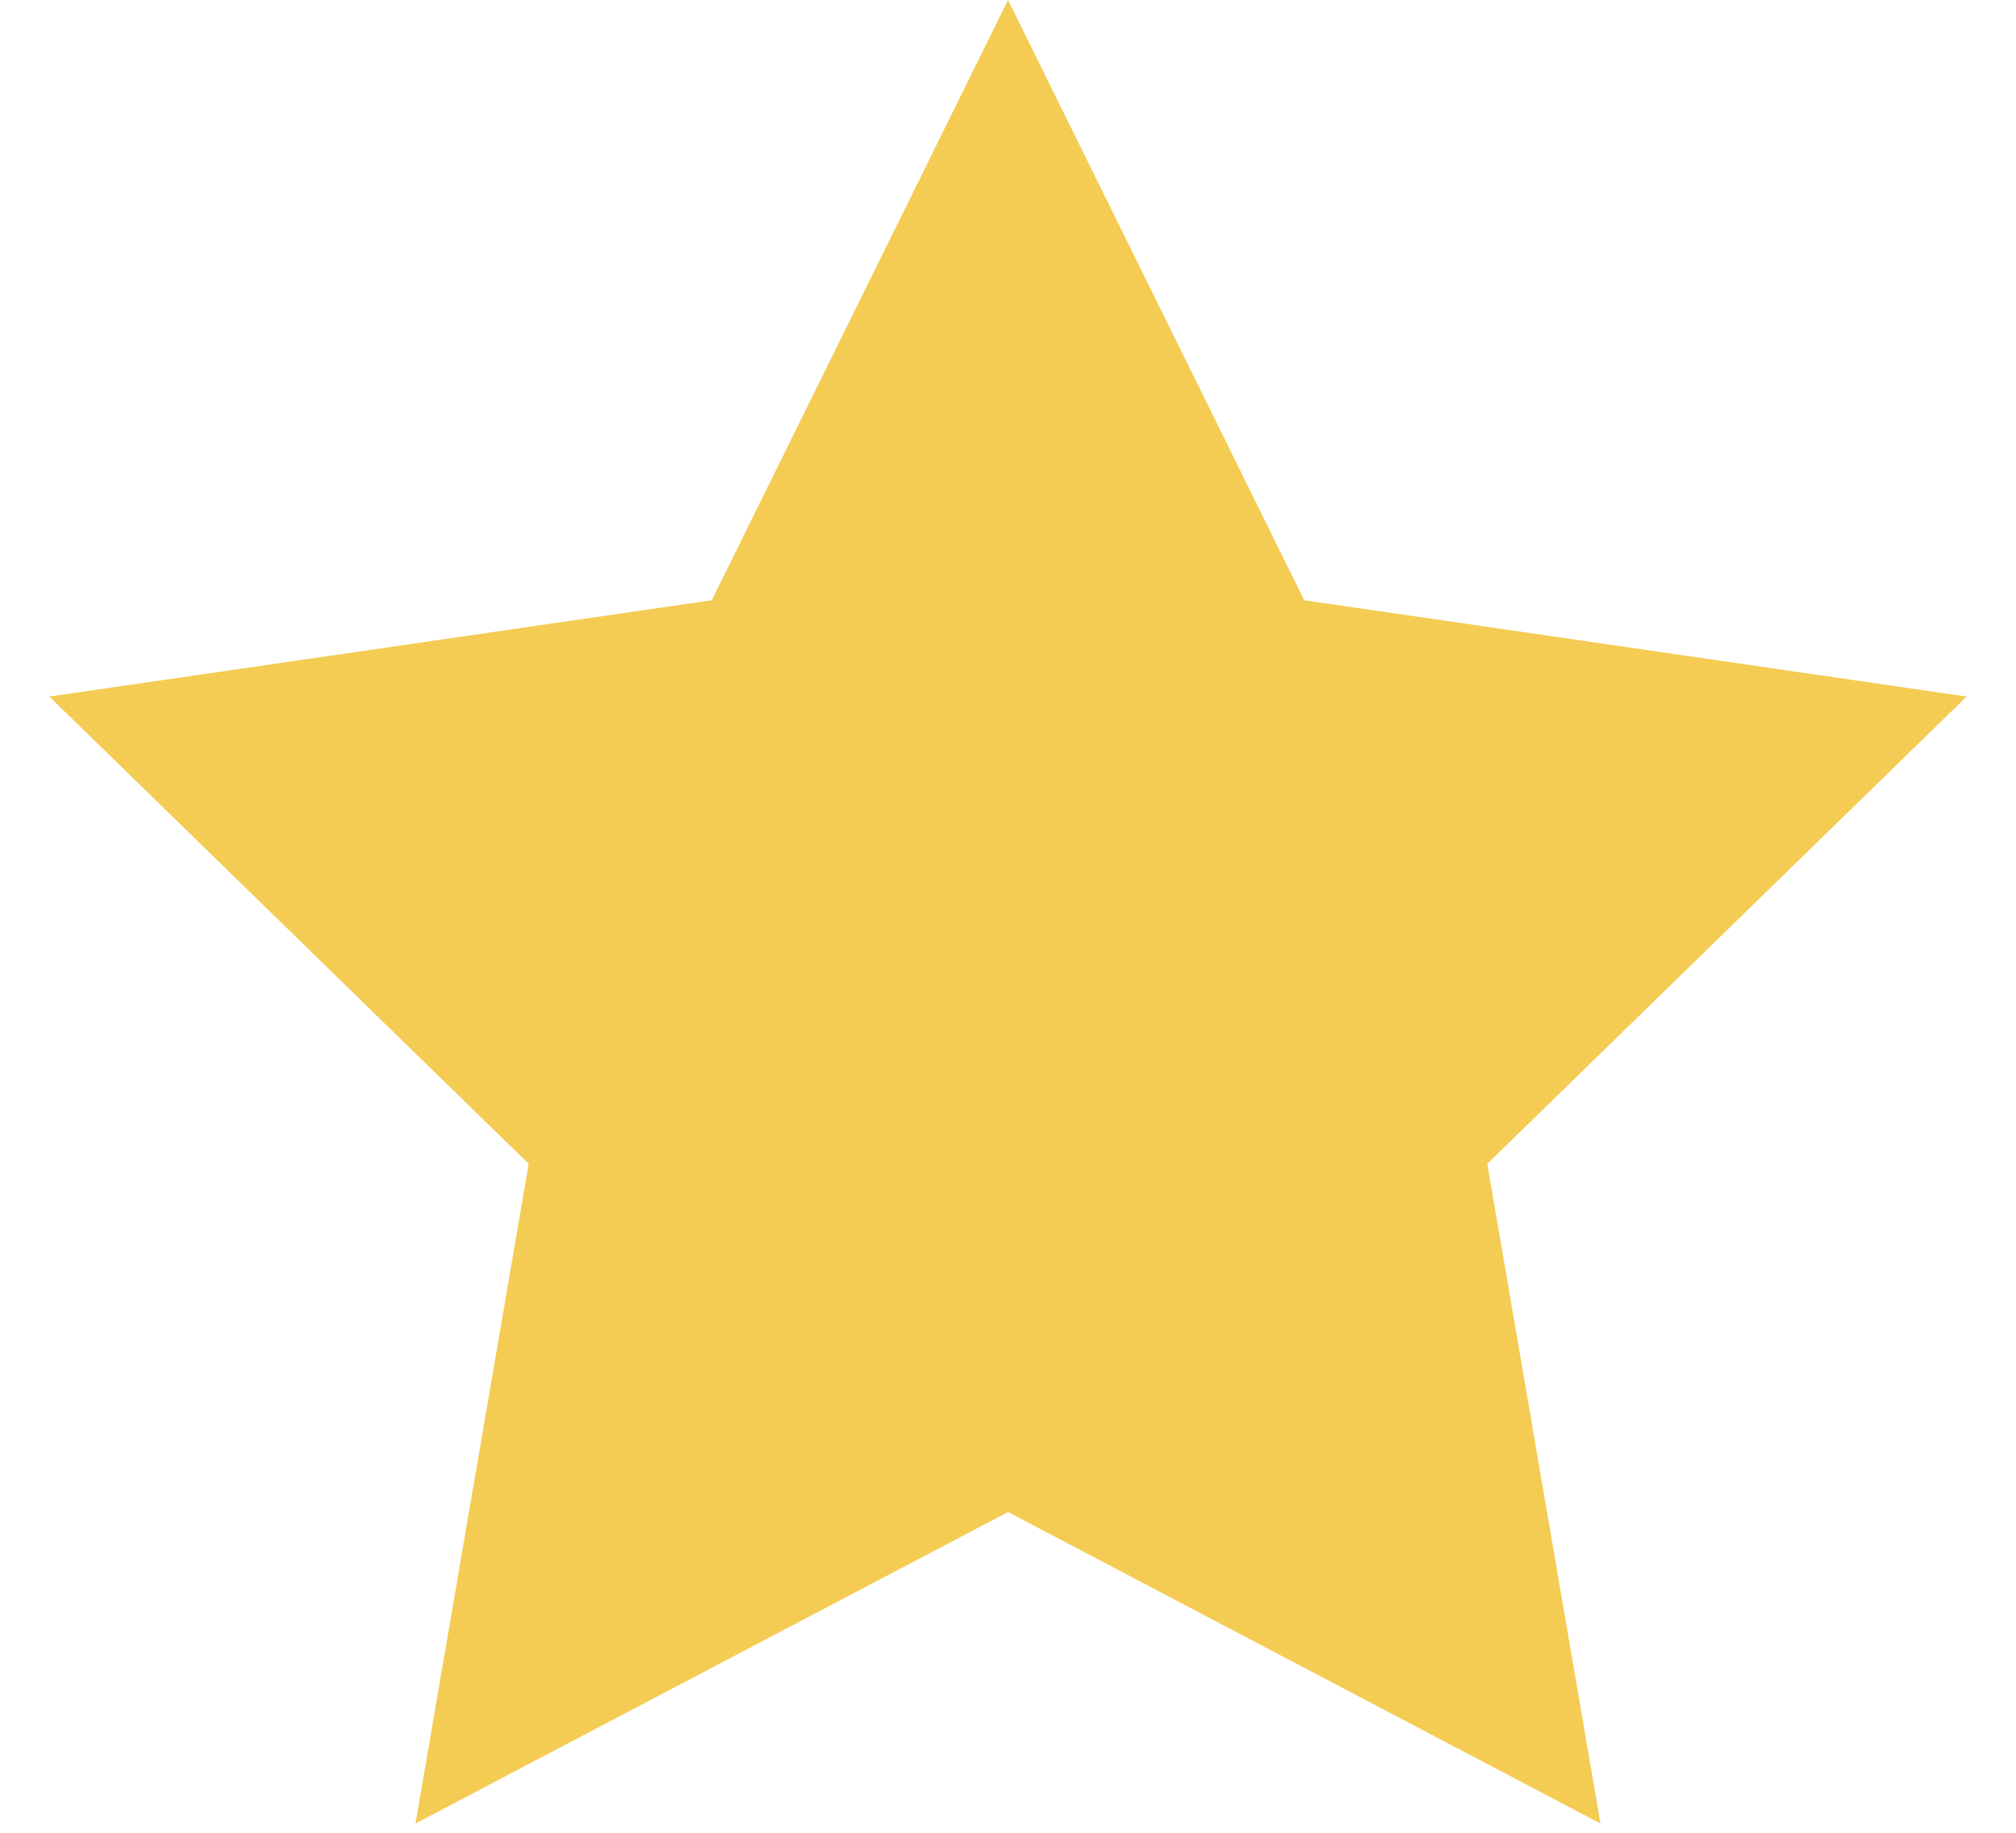
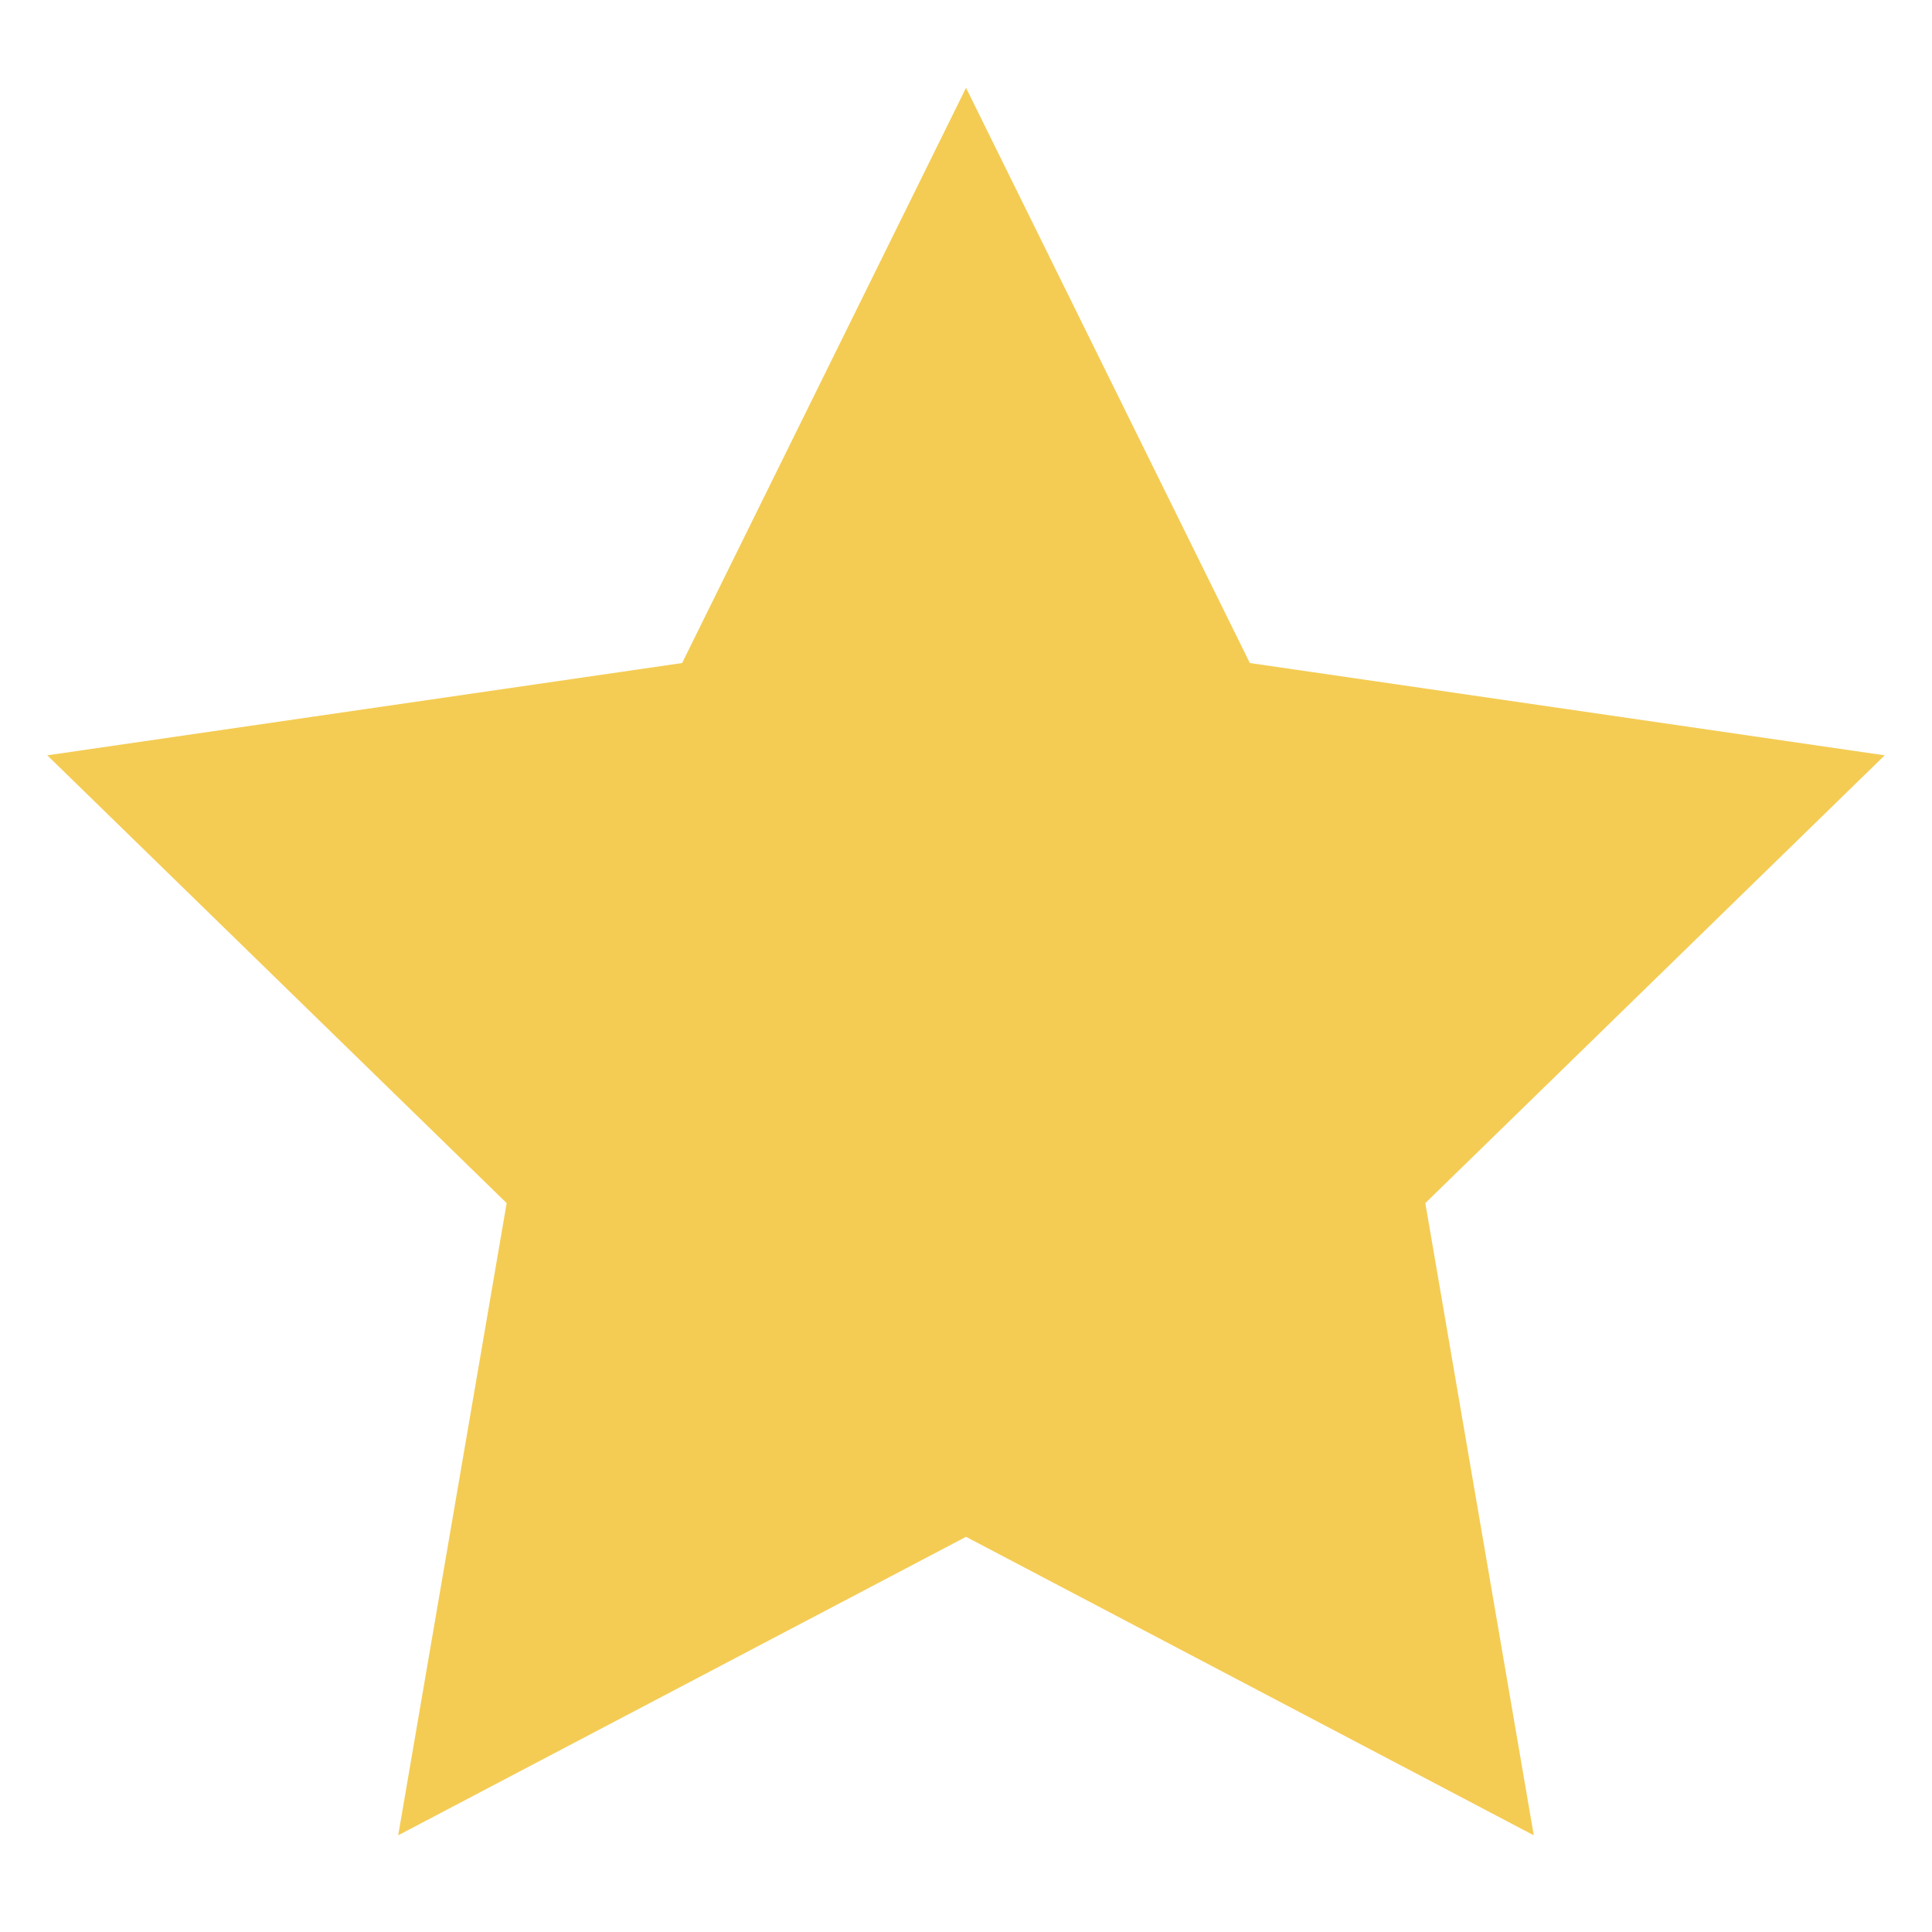
- <svg xmlns="http://www.w3.org/2000/svg" width="22px" height="20px" viewBox="0 0 22 20" version="1.1">
+ <svg xmlns="http://www.w3.org/2000/svg" width="22px" height="22px" viewBox="0 0 22 20" version="1.1">
  <g id="Symbols" stroke="none" stroke-width="1" fill="none" fill-rule="evenodd">
    <g id="Profil-/-Schüler_innen" transform="translate(-169, -336)" fill="#F4CC54">
      <g id="Group-8" transform="translate(19.74921, 88)">
        <g id="Group-2" transform="translate(0.250785, 23)">
          <g id="Group-4" transform="translate(42.83139, 218)">
            <polygon id="Star-Copy" points="117.169 23.5 110.703 26.899 111.938 19.7 106.707 14.601 113.936 13.55 117.169 7 120.401 13.55 127.63 14.601 122.399 19.7 123.634 26.899" />
          </g>
        </g>
      </g>
    </g>
  </g>
</svg>
